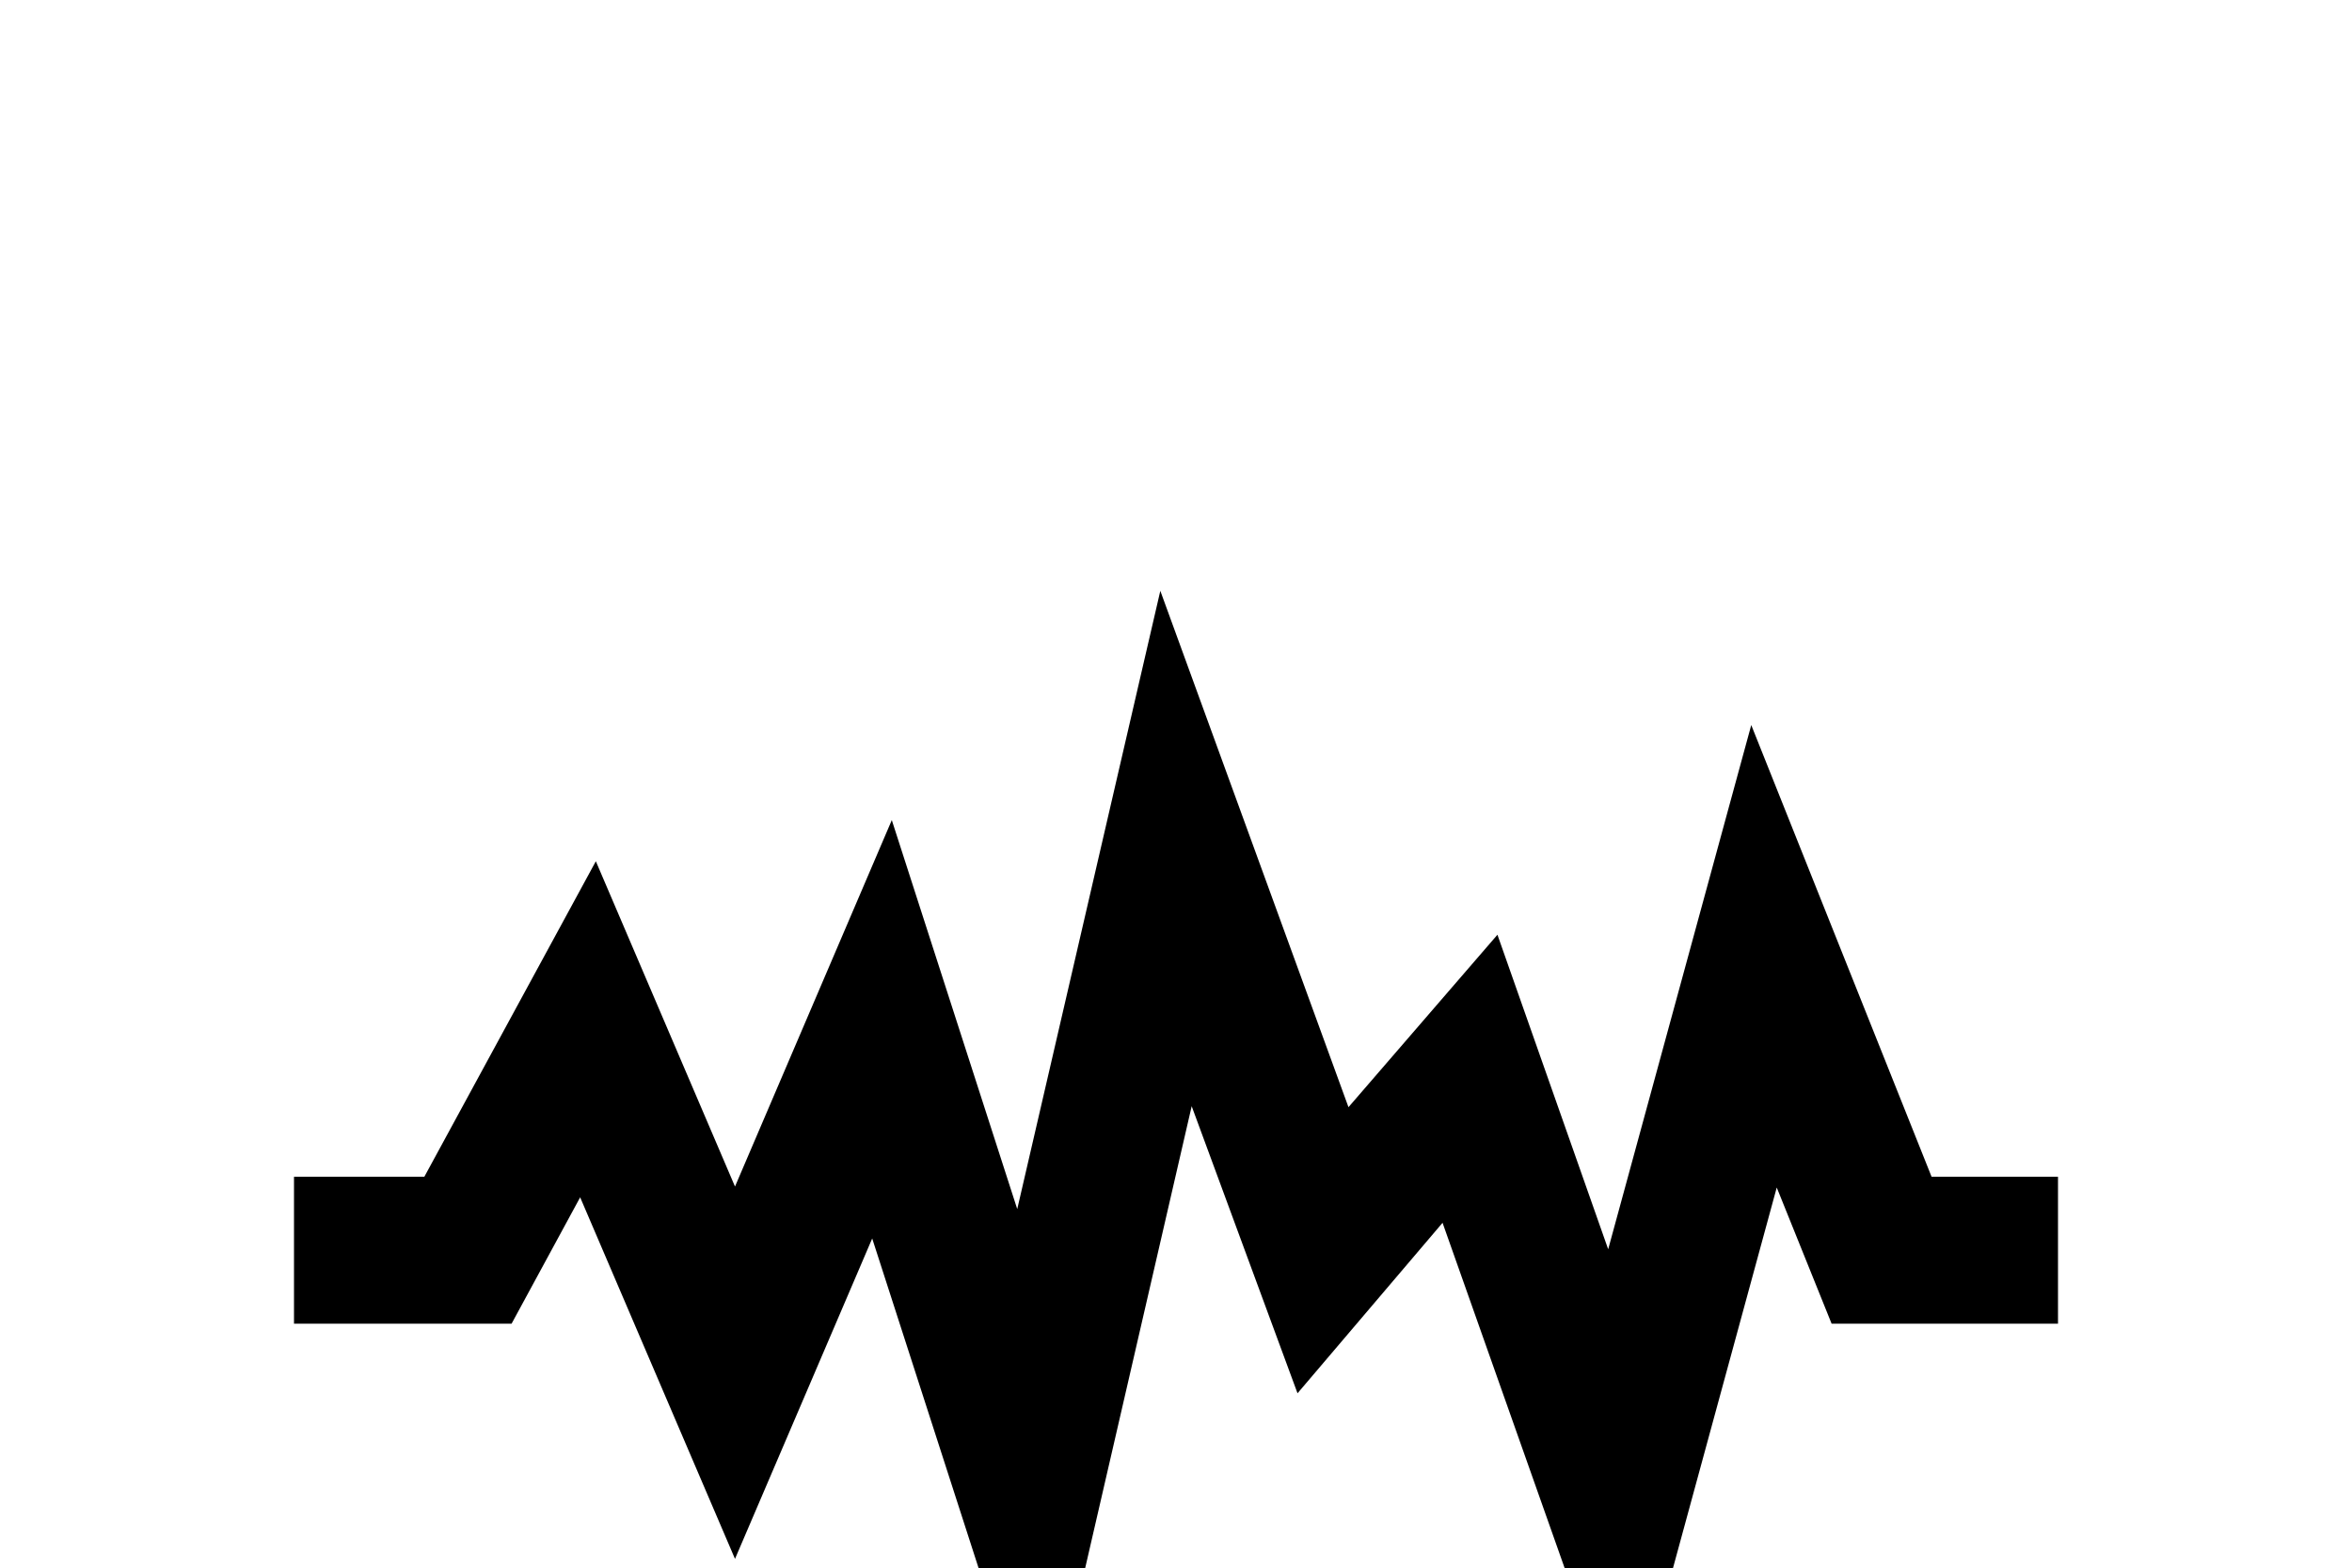
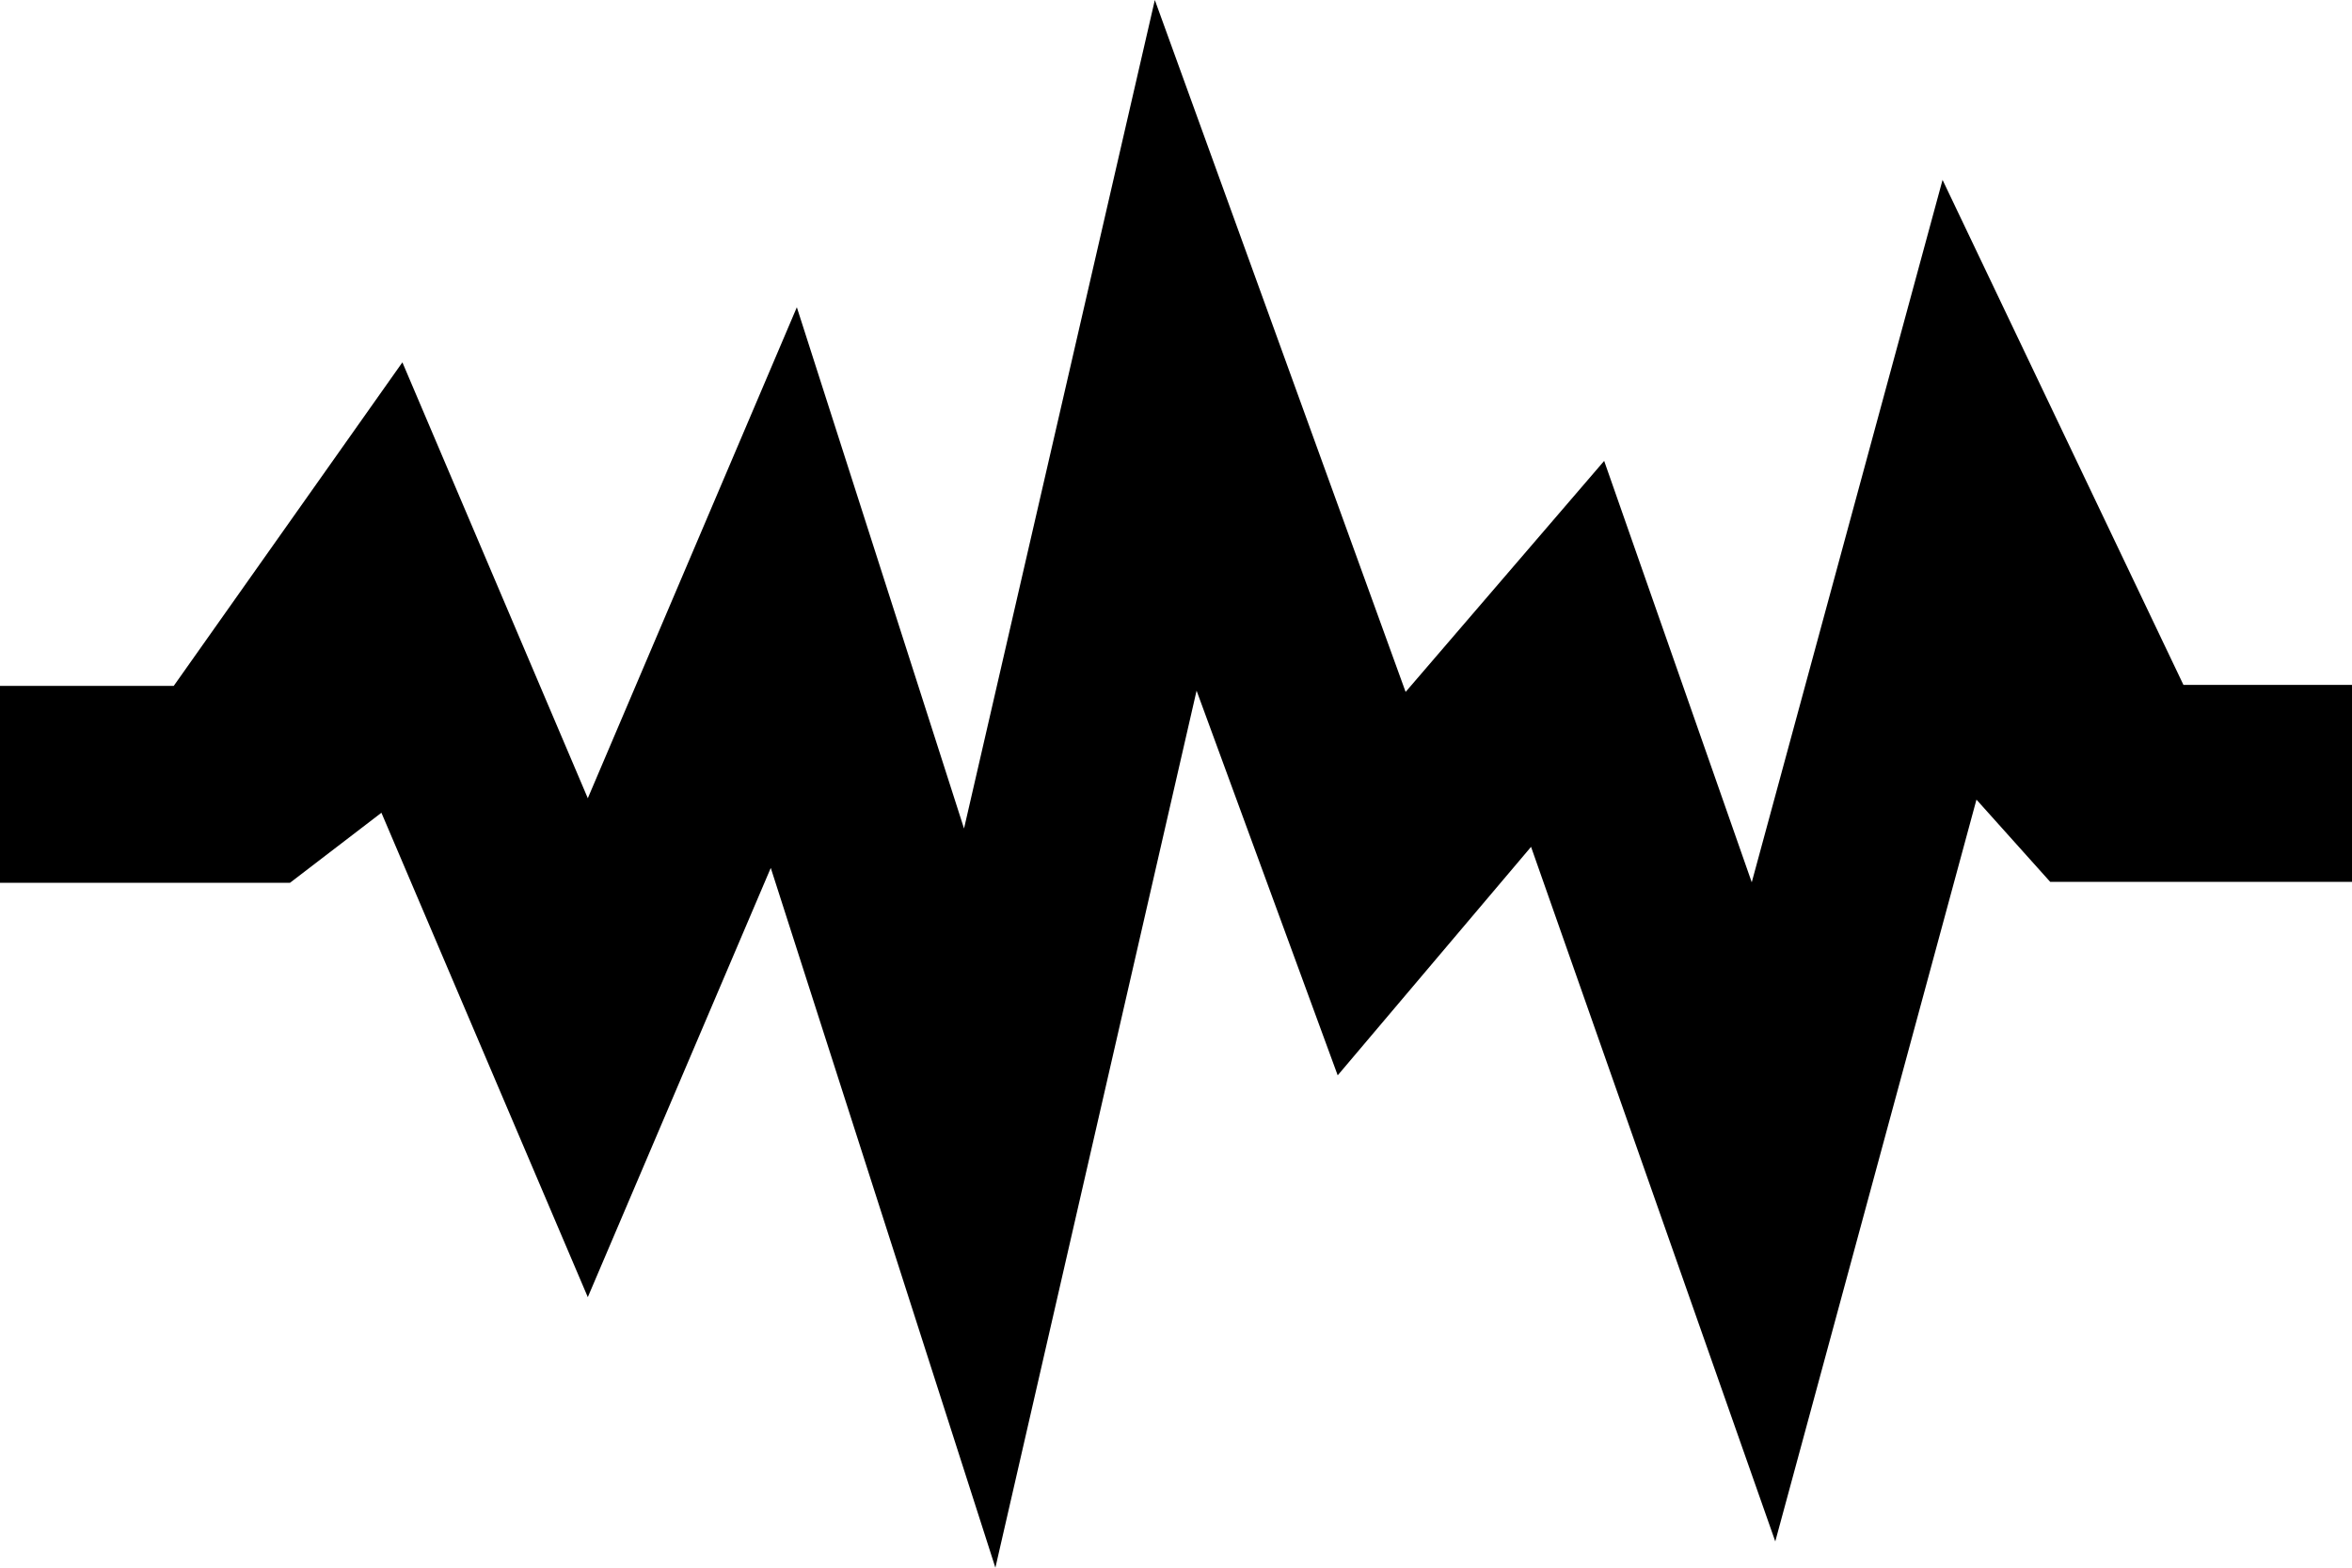
- <svg xmlns="http://www.w3.org/2000/svg" width="100%" height="100%" viewBox="0 0 24 16" fill="currentColor" stroke="none">
-   <path d="M20.56 13.51H21V13.07V12.01H19.94H19.85H19.71L17.87 7.4L16.41 12.75L15.28 9.54L13.76 11.3L11.84 6.03L10.38 12.34L9.1 8.37L7.5 12.11L6.08 8.79L4.33 12.01H4.2H4.17H3V12.99V13.51H3.63H5.22L5.92 12.22L7.5 15.91L8.9 12.64L10.62 17.97L12.16 11.29L13.24 14.22L14.72 12.48L16.59 17.77L18.13 12.12L18.69 13.51H20.56Z" />
+ <svg xmlns="http://www.w3.org/2000/svg" width="100%" height="100%" viewBox="0 0 24 16" fill="currentColor">
+   <path d="M23.413 9H24V8.41V6.99H22.587H22.467H22.28L19.822 1.836L17.875 9.005L16.369 4.704L14.343 7.062L11.784 0L9.837 8.456L8.131 3.136L5.998 8.147L4.106 3.698L1.773 7H1.6H1.56H0V8.313V9.01H0.84H2.959L3.892 8.295L5.998 13.239L7.865 8.858L10.157 16L12.21 7.049L13.65 10.975L15.623 8.643L18.115 15.732L20.168 8.161L20.92 9H23.413Z" />
</svg>
